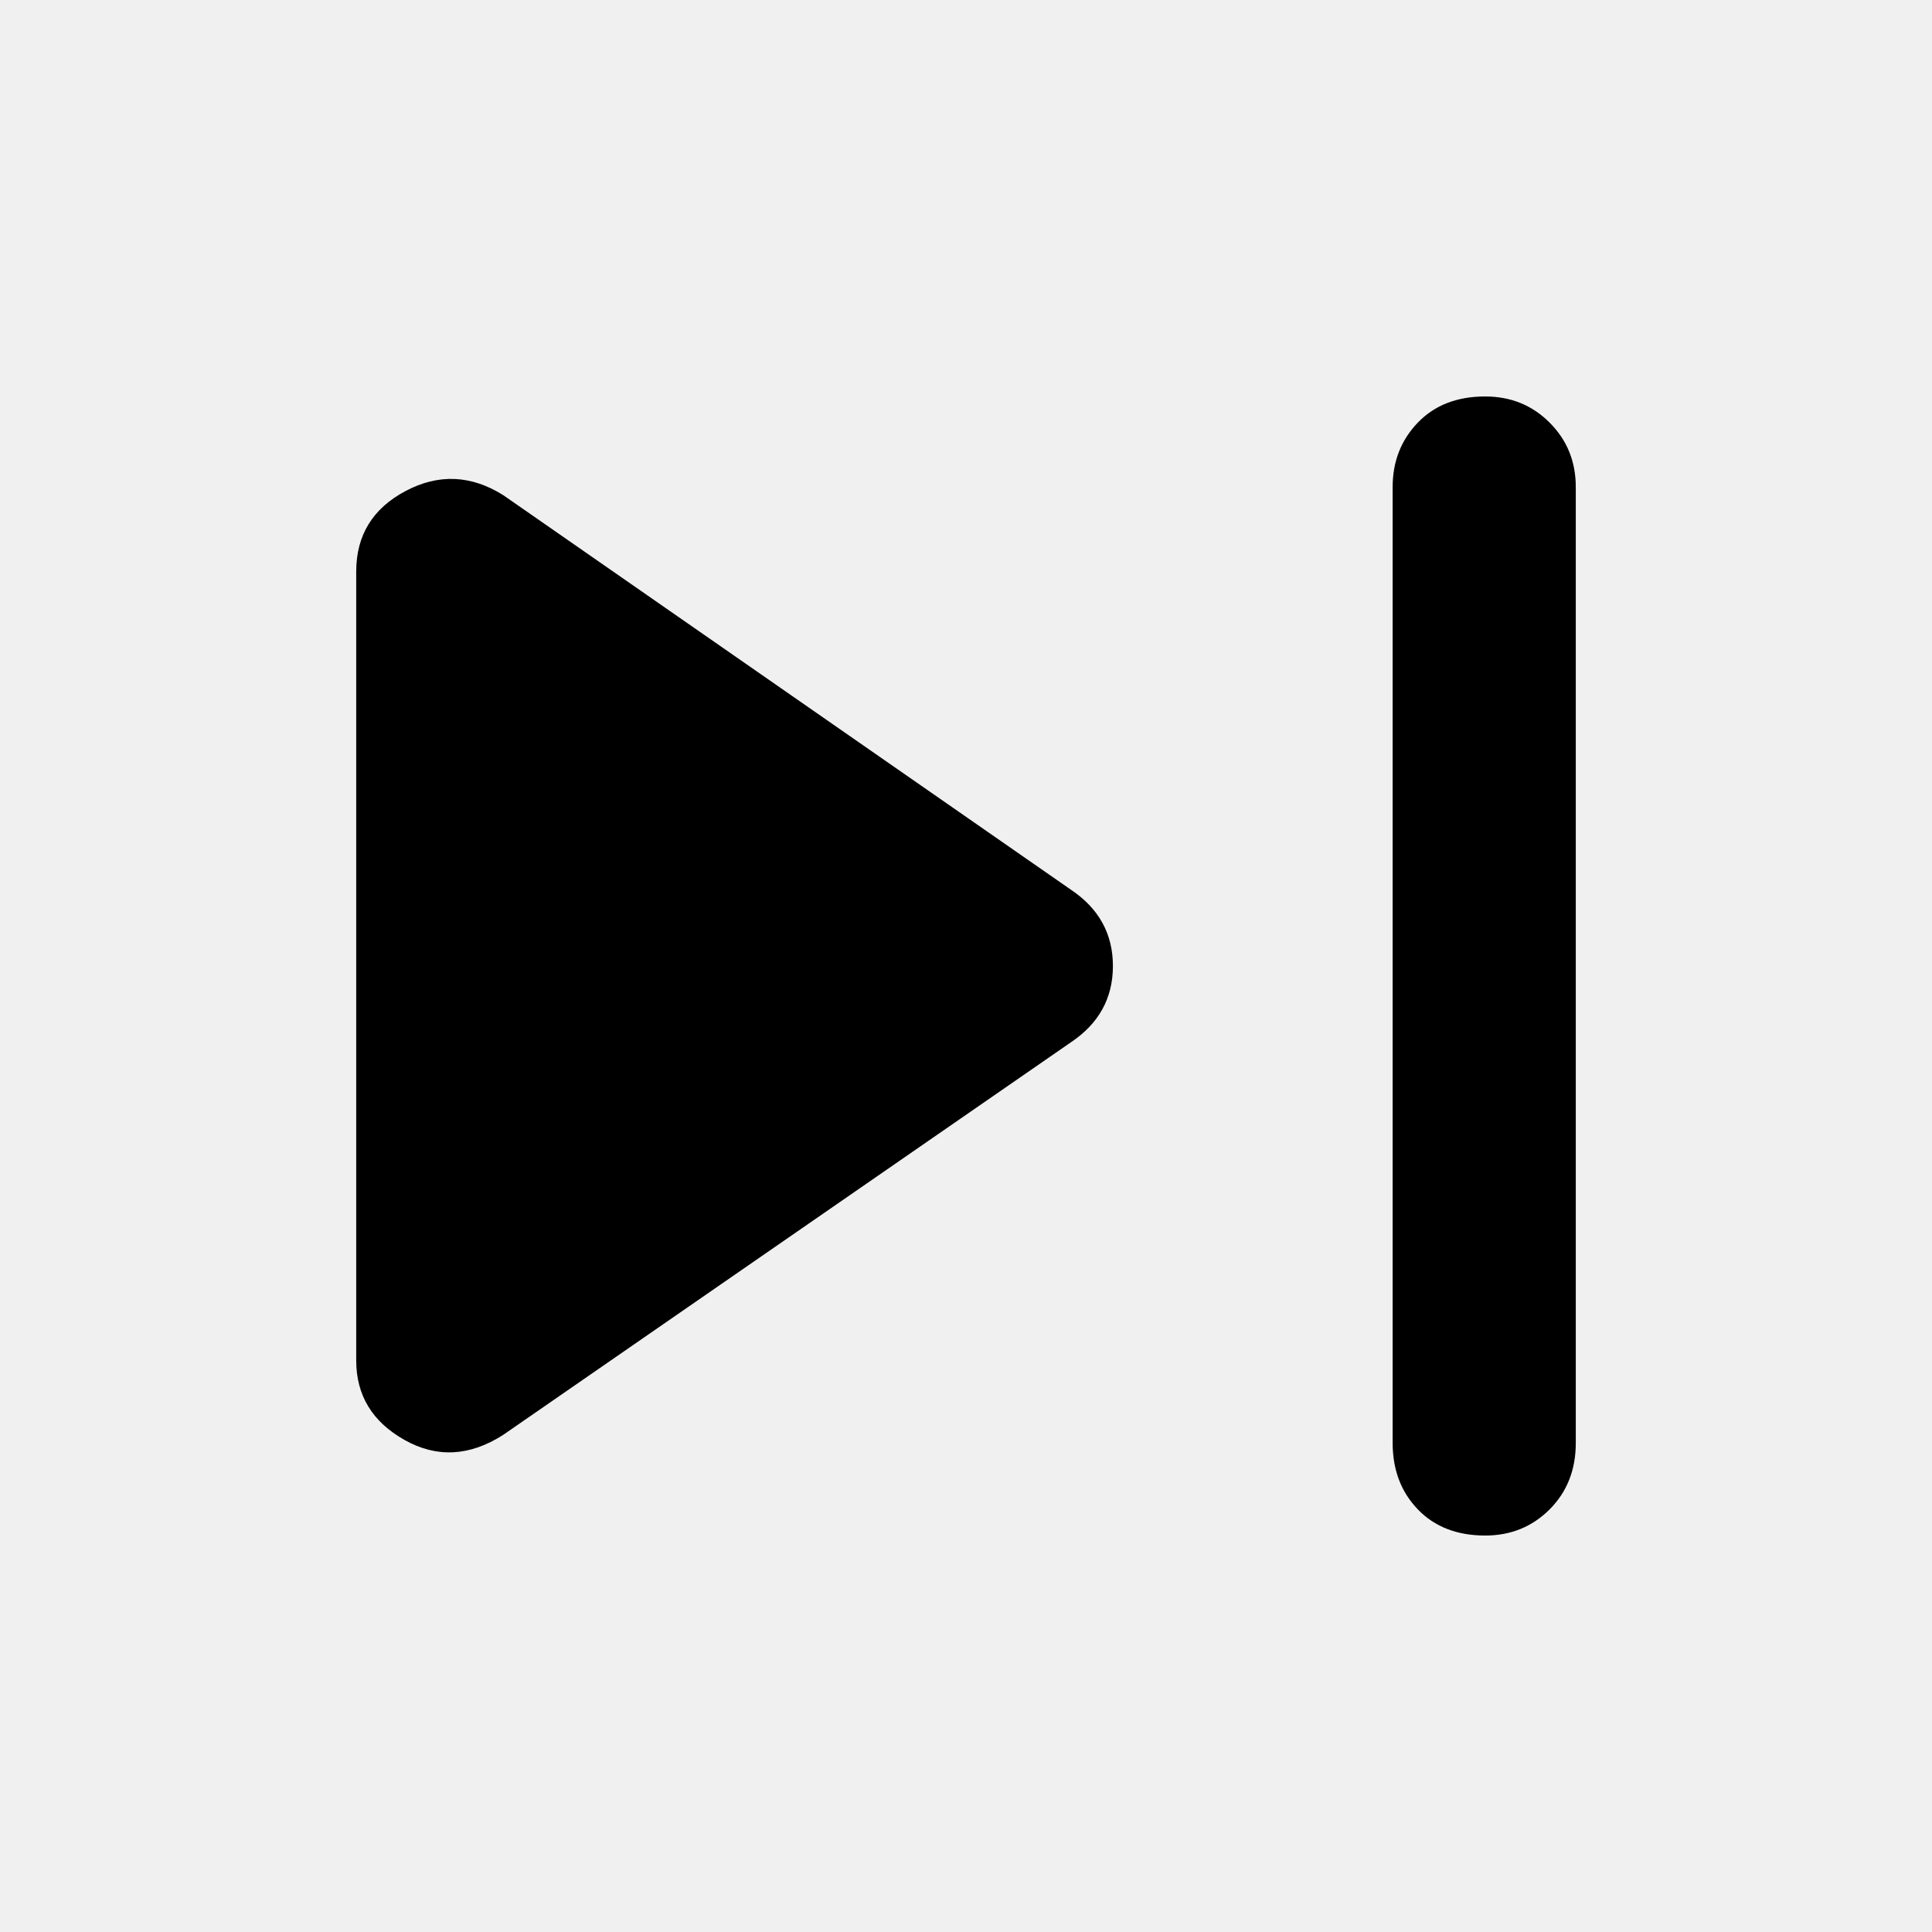
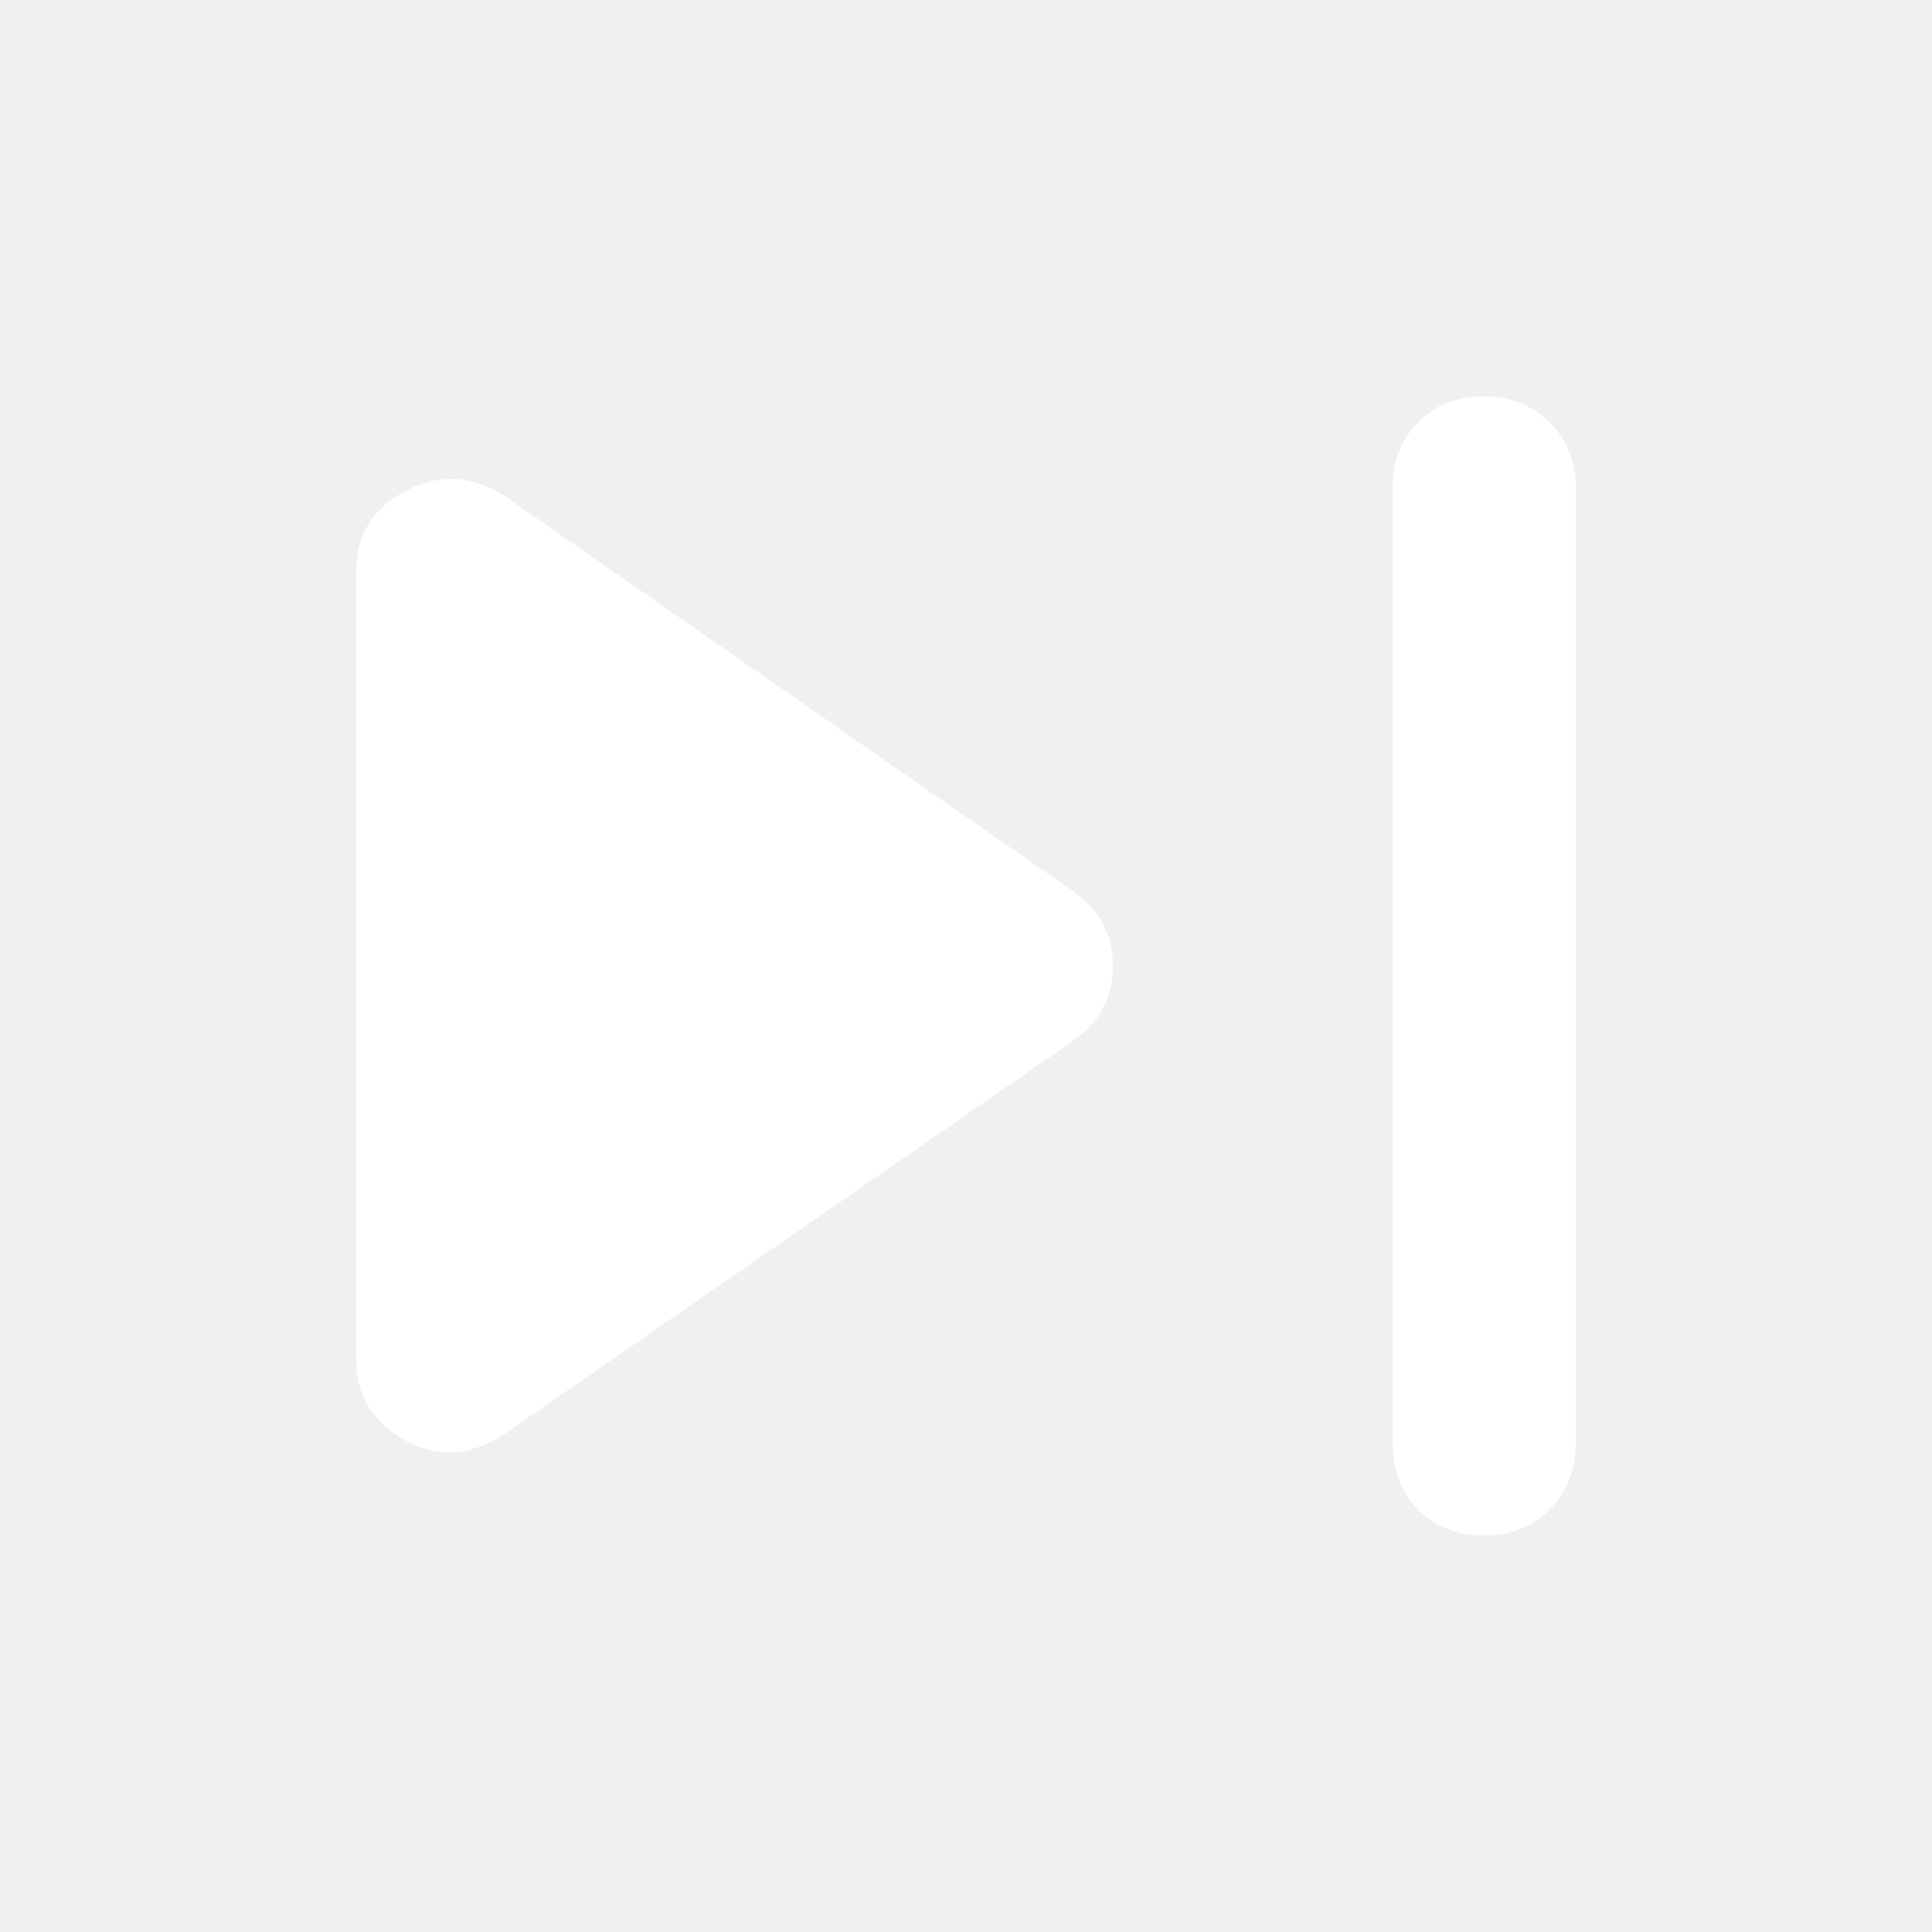
- <svg xmlns="http://www.w3.org/2000/svg" height="48" width="48">
+ <svg xmlns="http://www.w3.org/2000/svg" height="48" width="48" fill="white">
  <path d="M36.9 38.15q-1.05 0-1.675-.65t-.625-1.65V12.1q0-.95.625-1.6.625-.65 1.675-.65.95 0 1.6.65.65.65.65 1.6v23.75q0 1-.65 1.65-.65.65-1.6.65Zm-24.4-2.5q-1.25.8-2.45.125-1.2-.675-1.2-1.975V14.2q0-1.35 1.225-2 1.225-.65 2.425.1l14.1 9.8q1.05.7 1.05 1.9t-1.05 1.9Z" />
</svg>
